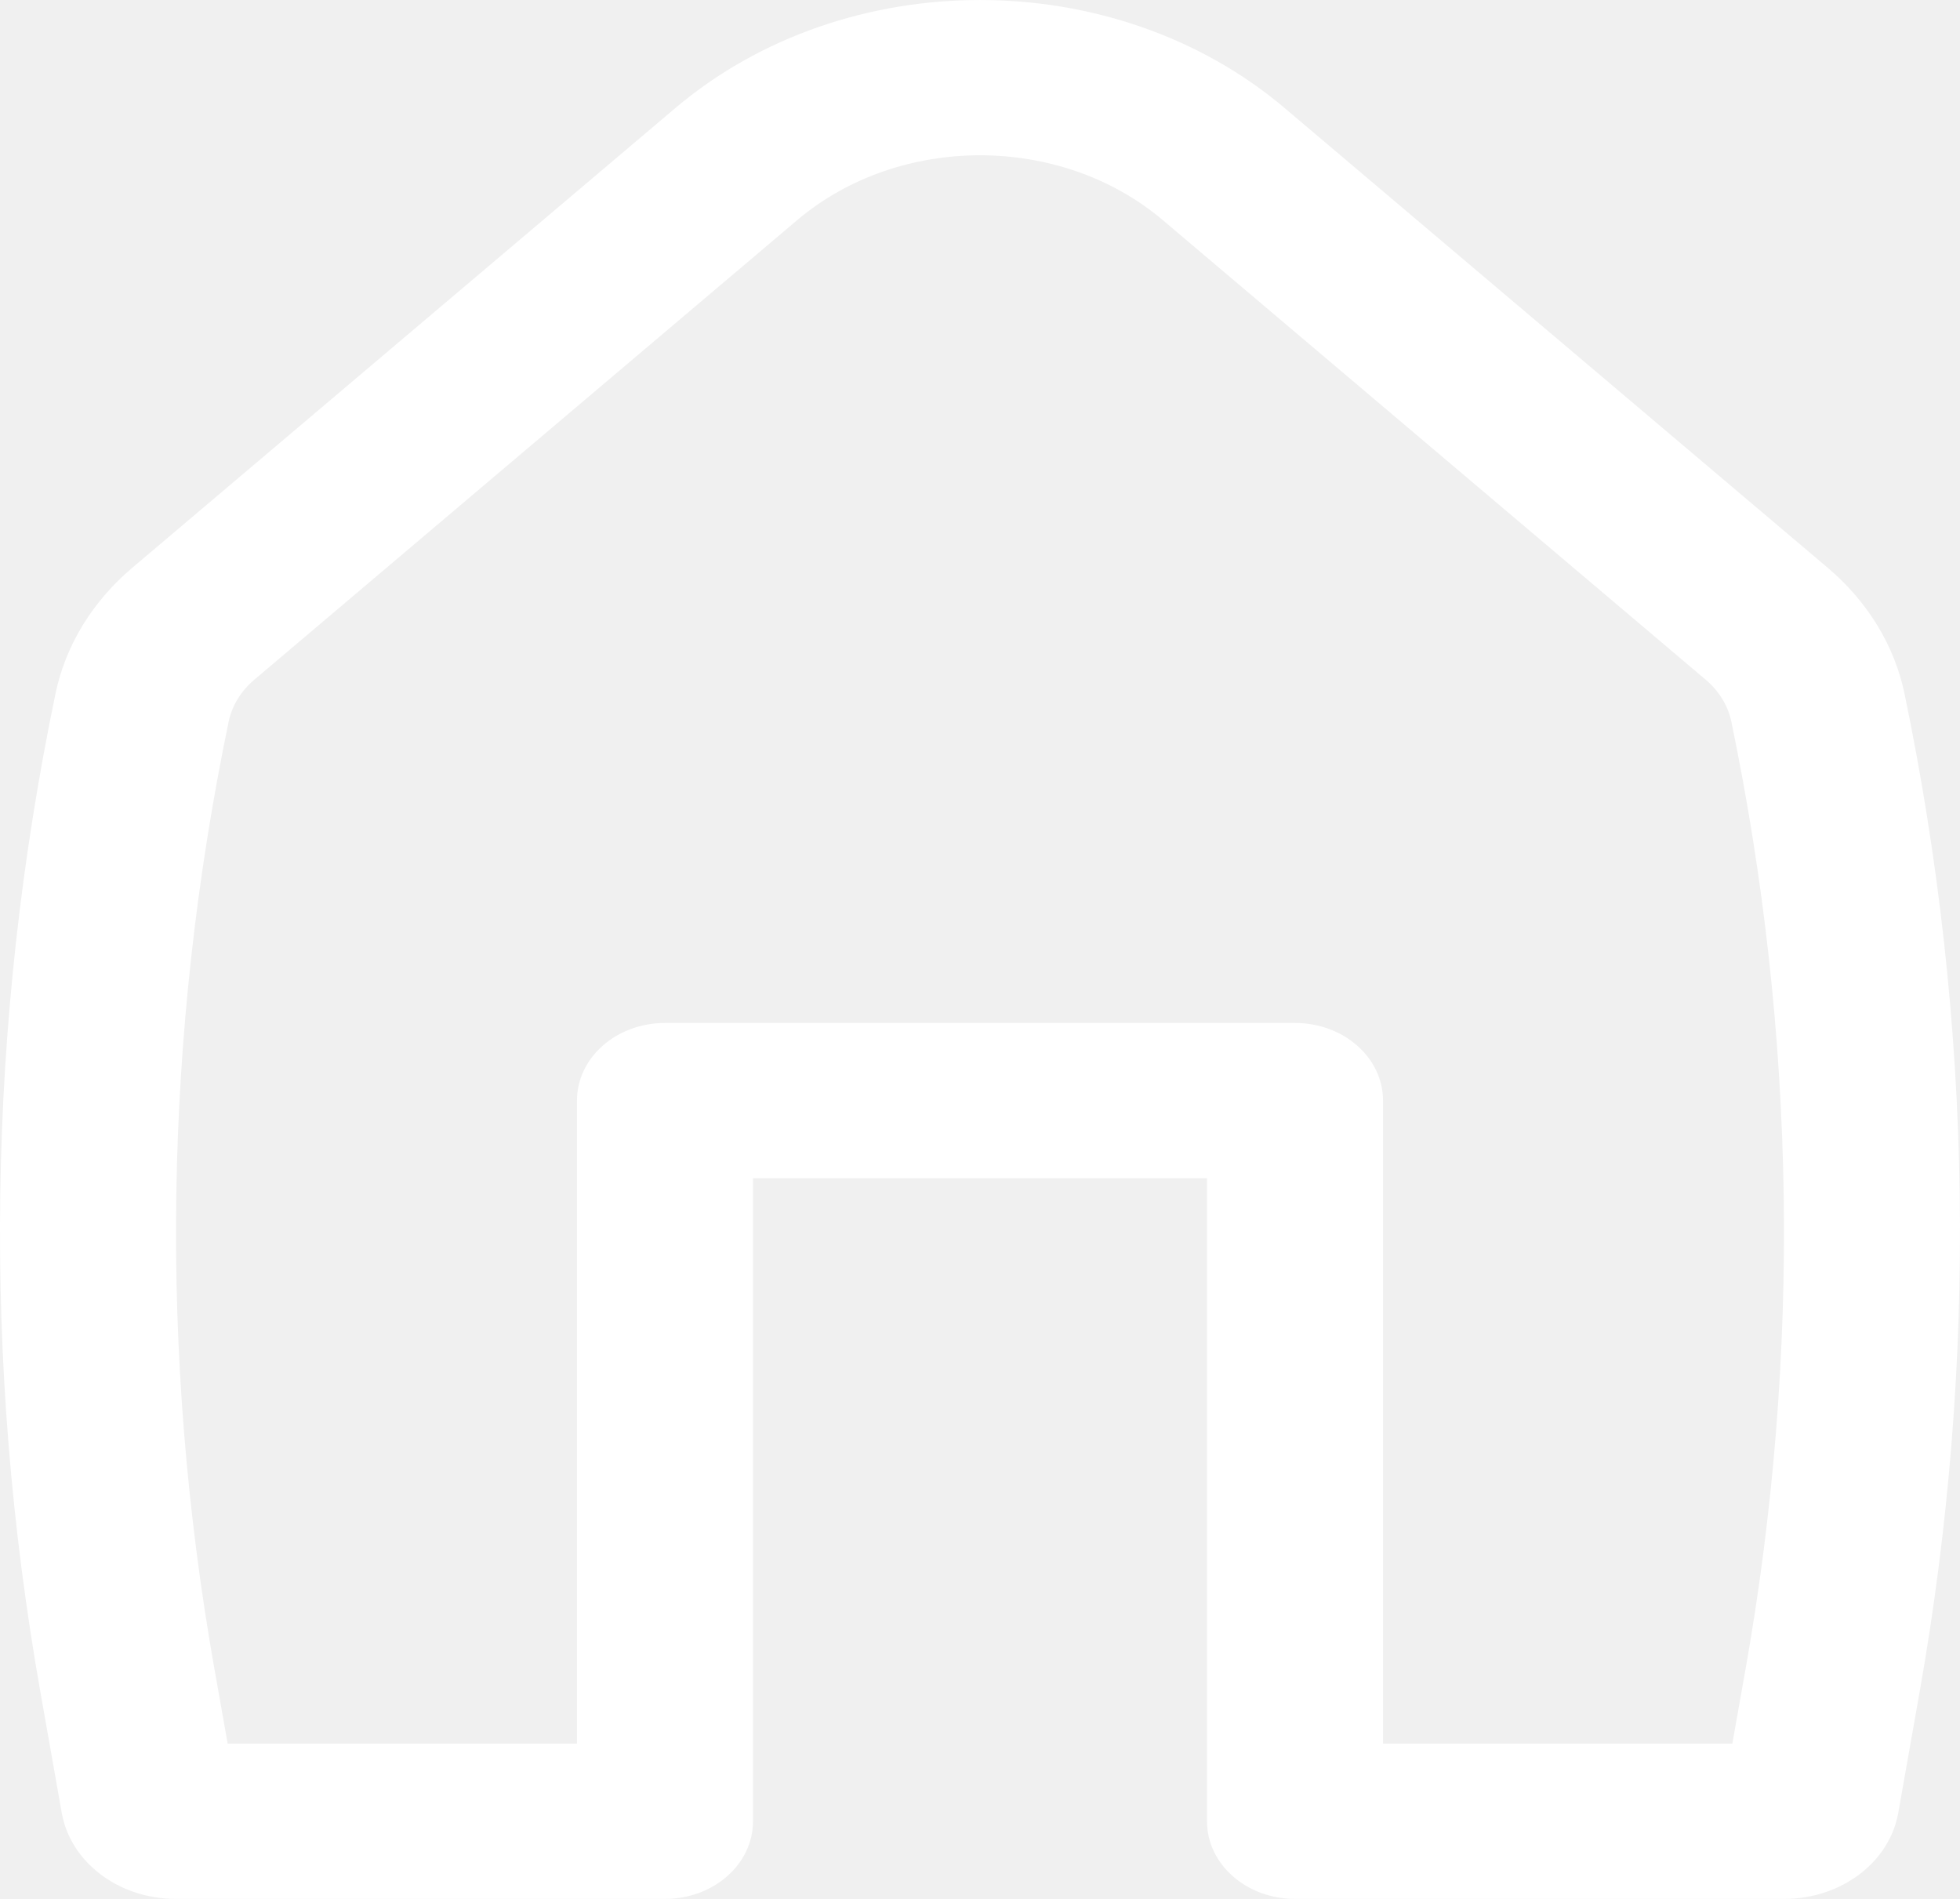
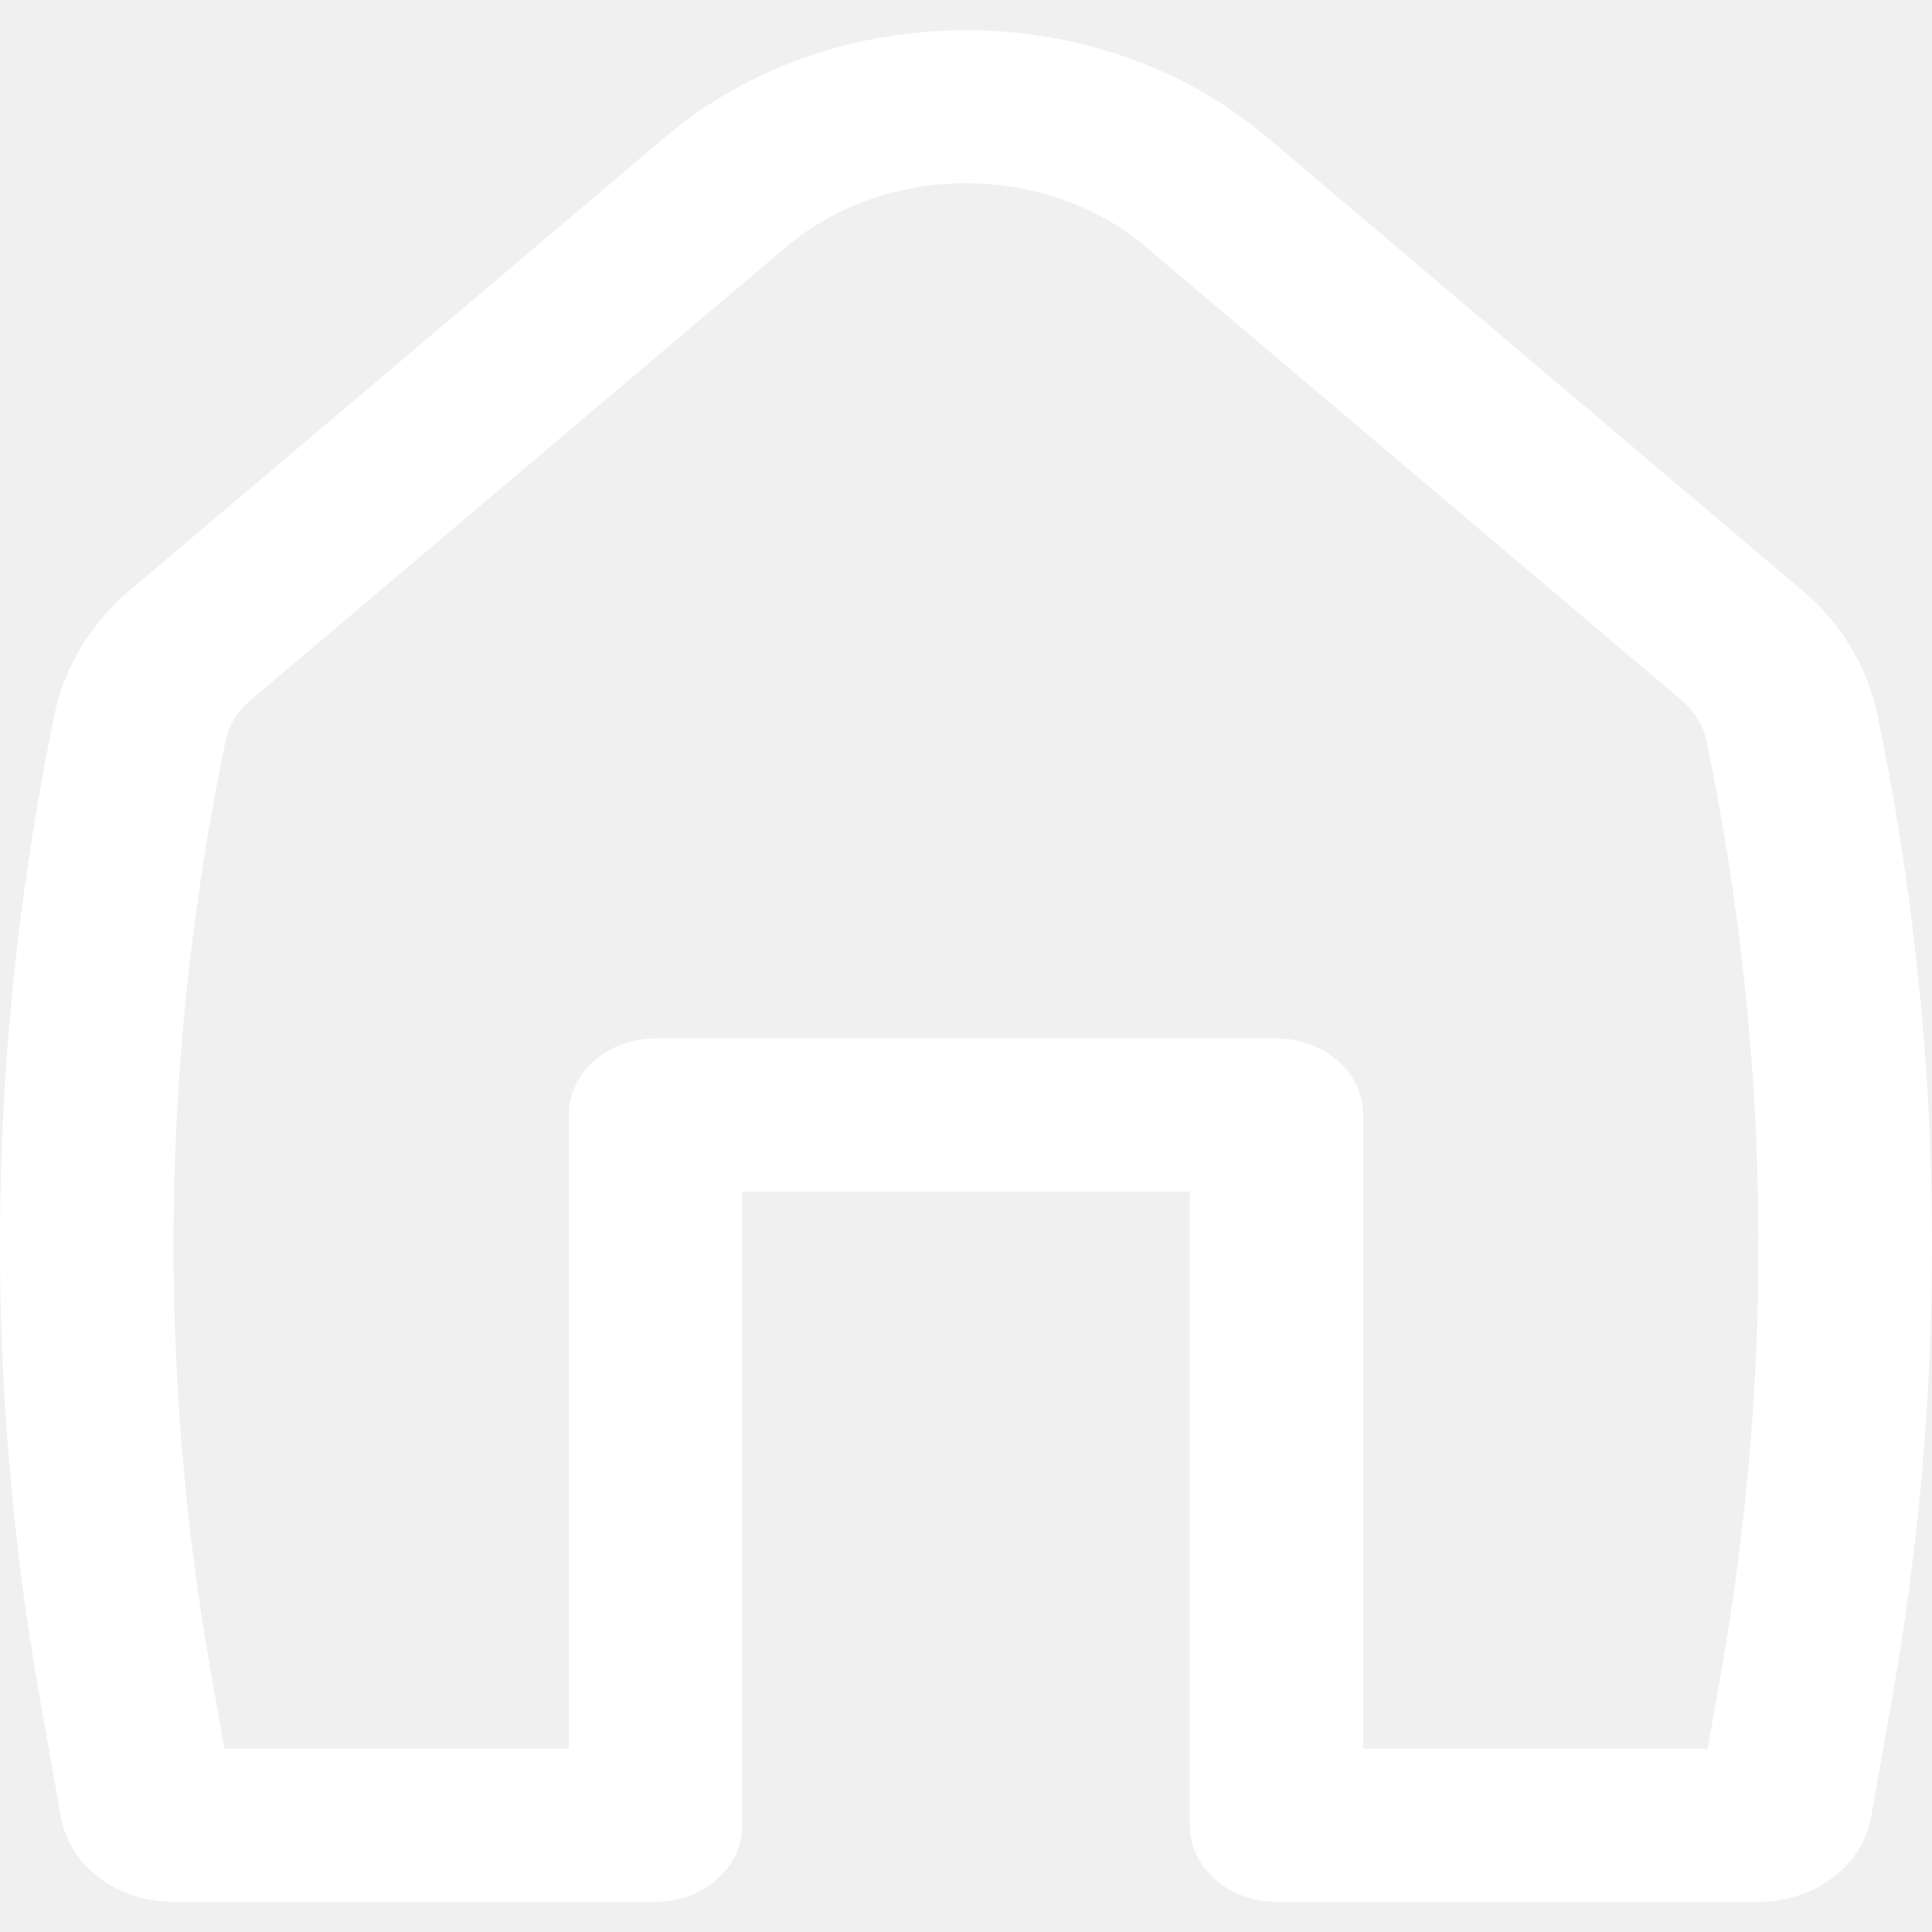
- <svg xmlns="http://www.w3.org/2000/svg" width="32" height="31" viewBox="0 0 32 31" fill="none">
+ <svg xmlns="http://www.w3.org/2000/svg" width="20" height="20" viewBox="0 0 32 31" fill="none">
  <path fill-rule="evenodd" clip-rule="evenodd" d="M18.985 3.594C17.317 2.182 14.683 2.182 13.015 3.594L4.151 11.097C3.934 11.281 3.788 11.52 3.733 11.781C2.672 16.889 2.593 22.117 3.501 27.247L3.717 28.465H9.42V17.967C9.42 17.267 10.063 16.7 10.857 16.7H21.143C21.937 16.7 22.58 17.267 22.58 17.967V28.465H28.283L28.499 27.247C29.407 22.117 29.328 16.889 28.267 11.781C28.212 11.52 28.066 11.281 27.849 11.097L18.985 3.594ZM11.025 1.765C13.805 -0.588 18.195 -0.588 20.975 1.765L29.839 9.268C30.492 9.82 30.93 10.539 31.094 11.324C32.214 16.711 32.296 22.227 31.338 27.638L30.992 29.595C30.849 30.404 30.059 31 29.13 31H21.143C20.349 31 19.706 30.433 19.706 29.732V19.235H12.294V29.732C12.294 30.433 11.651 31 10.857 31H2.87C1.941 31 1.151 30.404 1.008 29.595L0.662 27.638C-0.296 22.227 -0.214 16.711 0.906 11.324C1.069 10.539 1.508 9.82 2.161 9.268L11.025 1.765Z" fill="white" />
</svg>
